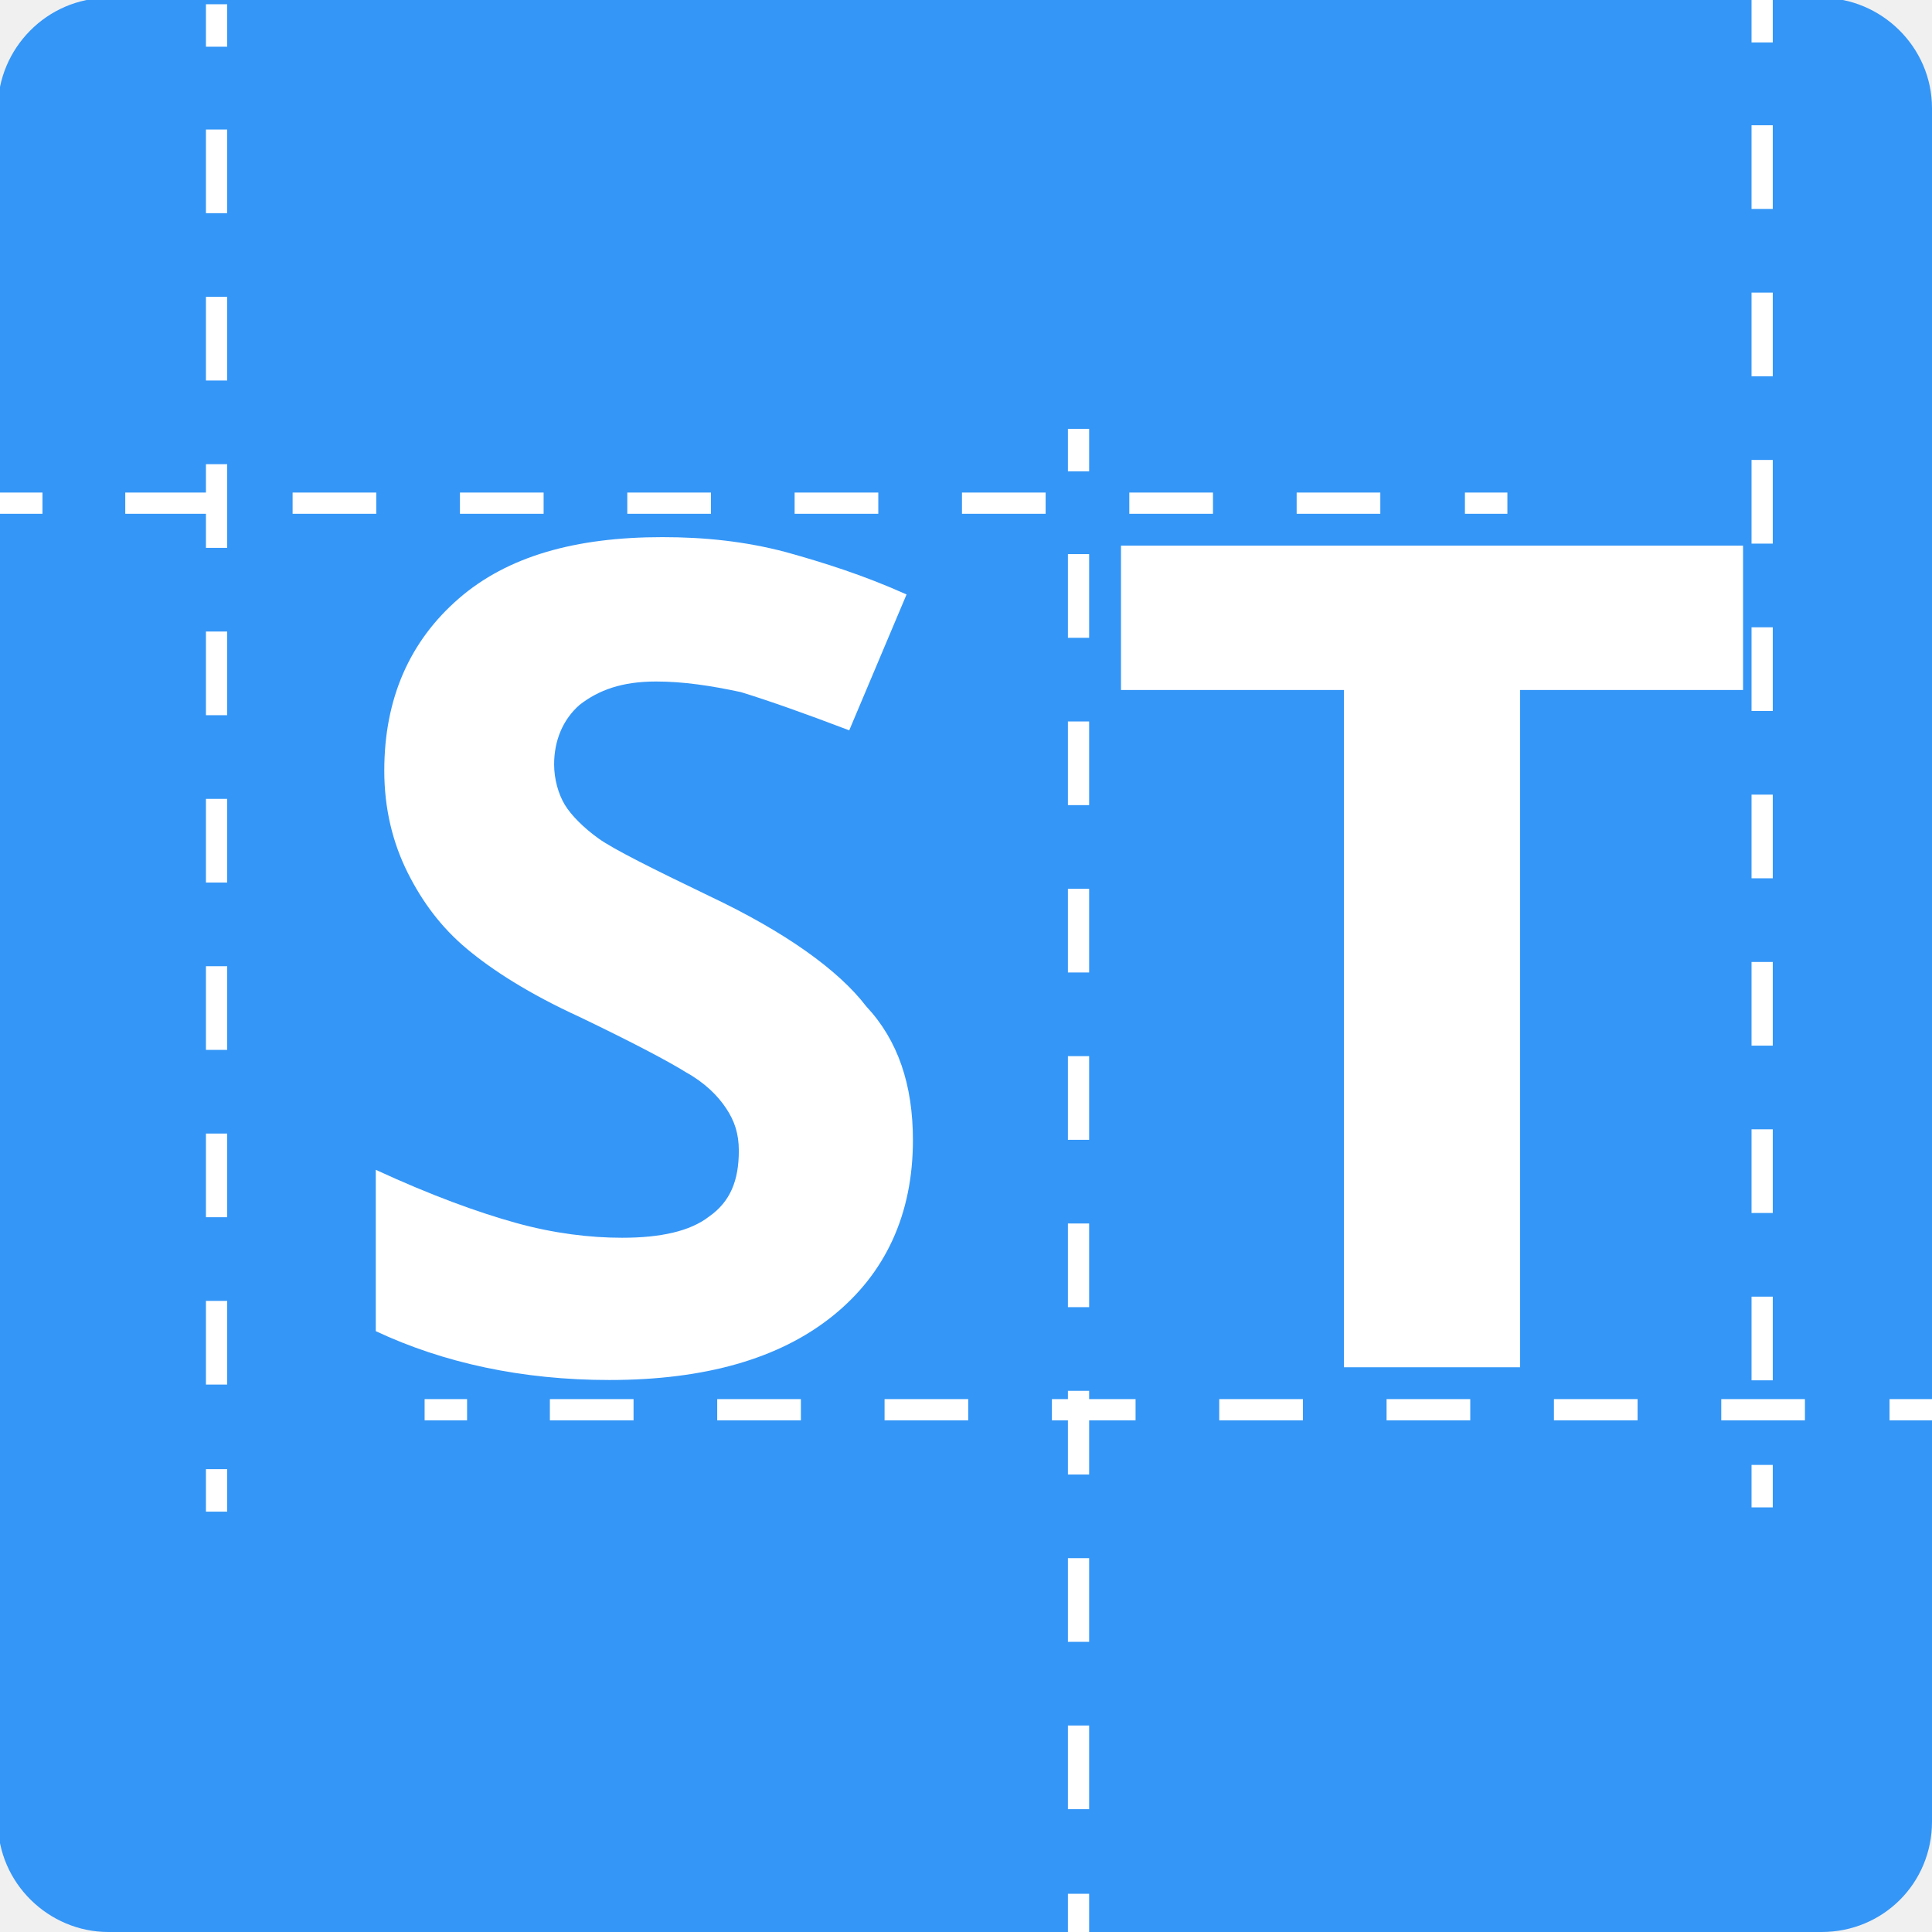
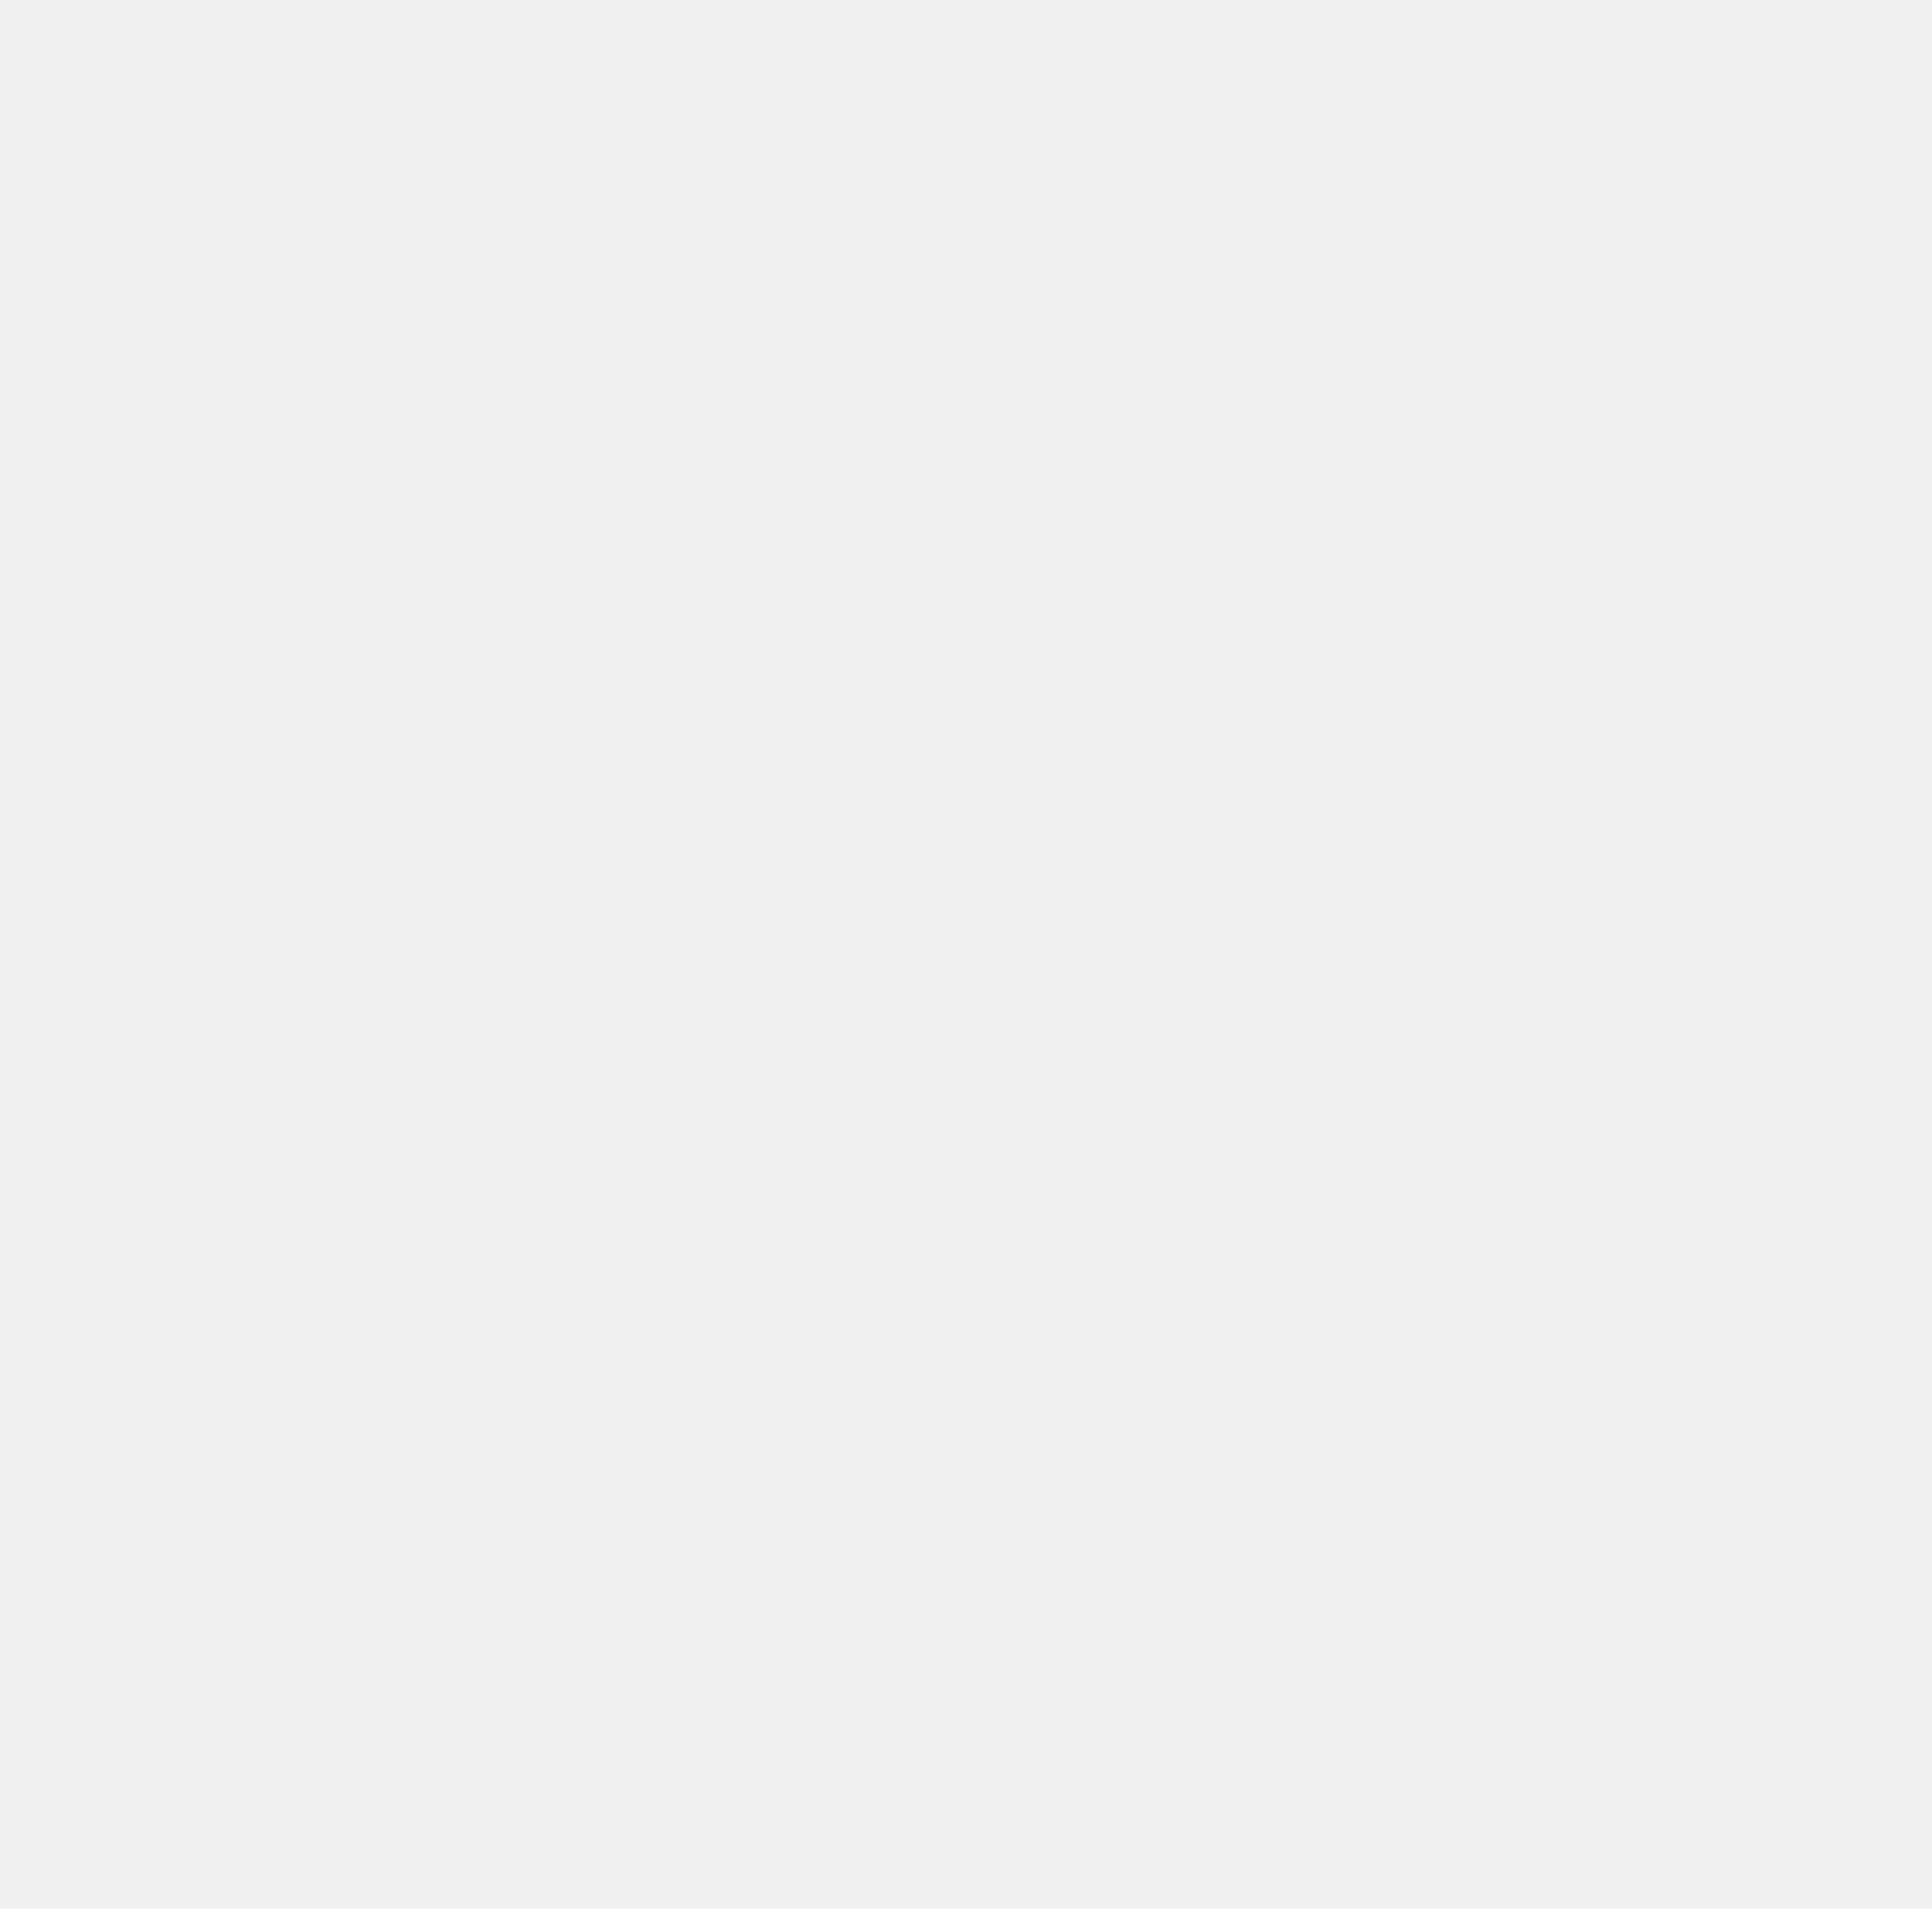
- <svg xmlns="http://www.w3.org/2000/svg" version="1.1" x="0px" y="0px" viewBox="-195 195.9 91 91" style="enable-background:new -195 195.9 91 91;" xml:space="preserve">
+ <svg xmlns="http://www.w3.org/2000/svg" version="1.1" id="Calque_1" x="0px" y="0px" viewBox="-195 195.9 91 91" style="enable-background:new -195 195.9 91 91;" xml:space="preserve">
  <style type="text/css">
- 	.st0{fill:#3496F7;}
- 	.st1{fill:none;stroke:#FFFFFF;stroke-miterlimit:10;}
- 	.st2{fill:none;stroke:#FFFFFF;stroke-miterlimit:10;stroke-dasharray:3.941,3.941;}
- 	.st3{fill:#FFFFFF;}
+ 	.st0{fill:#FFFFFF;}
+ 	.st1{fill:#3496F7;}
+ 	.st2{fill:none;stroke:#FFFFFF;stroke-miterlimit:10;}
+ 	.st3{fill:none;stroke:#FFFFFF;stroke-miterlimit:10;stroke-dasharray:3.941,3.941;}
	.st4{display:none;}
	.st5{display:inline;}
- 	.st6{display:inline;fill:#FFFFFF;}
- 	.st7{font-family:'OpenSans-Bold';}
- 	.st8{font-size:54.278px;}
- 	.st9{letter-spacing:-4;}
</style>
+   <rect x="-757" y="285.8" class="st0" width="825" height="307" />
  <g id="Layer_1">
    <g>
-       <path class="st0" d="M-109.2,286.9h-80.7c-2.8,0-5.2-2.3-5.2-5.2v-80.7c0-2.8,2.3-5.2,5.2-5.2h80.7c2.8,0,5.2,2.3,5.2,5.2v80.7    C-104,284.6-106.3,286.9-109.2,286.9z" />
+       <path class="st1" d="M-304.2,482.8h-80.7c-2.8,0-5.2-2.3-5.2-5.2v-80.7c0-2.8,2.3-5.2,5.2-5.2h80.7c2.8,0,5.2,2.3,5.2,5.2v80.7    C-299,480.5-301.3,482.8-304.2,482.8z" />
      <g>
        <g>
-           <line class="st1" x1="-195" y1="219.6" x2="-193" y2="219.6" />
-           <line class="st2" x1="-189.1" y1="219.6" x2="-128" y2="219.6" />
-           <line class="st1" x1="-126" y1="219.6" x2="-124" y2="219.6" />
+           <line class="st2" x1="-390" y1="415.5" x2="-388" y2="415.5" />
+           <line class="st3" x1="-384.1" y1="415.5" x2="-323" y2="415.5" />
+           <line class="st2" x1="-321" y1="415.5" x2="-319" y2="415.5" />
        </g>
      </g>
      <g>
        <g>
-           <line class="st1" x1="-175" y1="262.3" x2="-173" y2="262.3" />
-           <line class="st2" x1="-169.1" y1="262.3" x2="-108" y2="262.3" />
-           <line class="st1" x1="-106" y1="262.3" x2="-104" y2="262.3" />
+           <line class="st2" x1="-370" y1="458.2" x2="-368" y2="458.2" />
+           <line class="st3" x1="-364.1" y1="458.2" x2="-303" y2="458.2" />
+           <line class="st2" x1="-301" y1="458.2" x2="-299" y2="458.2" />
        </g>
      </g>
      <g>
        <g>
-           <line class="st1" x1="-184.8" y1="196.1" x2="-184.8" y2="198.1" />
-           <line class="st2" x1="-184.8" y1="202" x2="-184.8" y2="263.1" />
-           <line class="st1" x1="-184.8" y1="265.1" x2="-184.8" y2="267.1" />
+           <line class="st2" x1="-379.8" y1="392" x2="-379.8" y2="394" />
+           <line class="st3" x1="-379.8" y1="397.9" x2="-379.8" y2="459" />
+           <line class="st2" x1="-379.8" y1="461" x2="-379.8" y2="463" />
        </g>
      </g>
      <g>
        <g>
-           <line class="st1" x1="-112" y1="195.9" x2="-112" y2="197.9" />
-           <line class="st2" x1="-112" y1="201.8" x2="-112" y2="262.9" />
-           <line class="st1" x1="-112" y1="264.9" x2="-112" y2="266.9" />
+           <line class="st2" x1="-307" y1="391.8" x2="-307" y2="393.8" />
+           <line class="st3" x1="-307" y1="397.7" x2="-307" y2="458.8" />
+           <line class="st2" x1="-307" y1="460.8" x2="-307" y2="462.8" />
        </g>
      </g>
      <g>
        <g>
-           <line class="st1" x1="-144.2" y1="216.1" x2="-144.2" y2="218.1" />
-           <line class="st2" x1="-144.2" y1="222" x2="-144.2" y2="283.1" />
-           <line class="st1" x1="-144.2" y1="285.1" x2="-144.2" y2="287.1" />
+           <line class="st2" x1="-339.2" y1="412" x2="-339.2" y2="414" />
+           <line class="st3" x1="-339.2" y1="417.9" x2="-339.2" y2="479" />
+           <line class="st2" x1="-339.2" y1="481" x2="-339.2" y2="483" />
        </g>
      </g>
    </g>
    <g>
-       <path class="st3" d="M-152,249.6c0,3.5-1.3,6.3-3.8,8.3c-2.5,2-6,3-10.5,3c-4.1,0-7.8-0.8-11-2.3v-7.6c2.6,1.2,4.8,2,6.6,2.5    c1.8,0.5,3.5,0.7,5,0.7c1.8,0,3.2-0.3,4.1-1c1-0.7,1.4-1.7,1.4-3.1c0-0.8-0.2-1.4-0.6-2c-0.4-0.6-1-1.2-1.9-1.7    c-0.8-0.5-2.5-1.4-5-2.6c-2.4-1.1-4.1-2.2-5.3-3.2c-1.2-1-2.1-2.2-2.8-3.6c-0.7-1.4-1.1-3-1.1-4.8c0-3.4,1.2-6.1,3.5-8.1    c2.3-2,5.5-2.9,9.6-2.9c2,0,3.9,0.2,5.8,0.7c1.8,0.5,3.7,1.1,5.7,2l-2.7,6.4c-2.1-0.8-3.8-1.4-5.1-1.8c-1.4-0.3-2.7-0.5-4-0.5    c-1.6,0-2.7,0.4-3.6,1.1c-0.8,0.7-1.2,1.7-1.2,2.8c0,0.7,0.2,1.4,0.5,1.9c0.3,0.5,0.9,1.1,1.6,1.6c0.7,0.5,2.5,1.4,5.2,2.7    c3.6,1.7,6.1,3.5,7.4,5.2C-152.7,244.9-152,247-152,249.6z" />
-       <path class="st3" d="M-123.5,260.3h-8.2v-31.9h-10.5v-6.8h29.3v6.8h-10.5V260.3z" />
+       <path class="st0" d="M-347,445.5c0,3.5-1.3,6.3-3.8,8.3s-6,3-10.5,3c-4.1,0-7.8-0.8-11-2.3v-7.6c2.6,1.2,4.8,2,6.6,2.5    c1.8,0.5,3.5,0.7,5,0.7c1.8,0,3.2-0.3,4.1-1c1-0.7,1.4-1.7,1.4-3.1c0-0.8-0.2-1.4-0.6-2c-0.4-0.6-1-1.2-1.9-1.7    c-0.8-0.5-2.5-1.4-5-2.6c-2.4-1.1-4.1-2.2-5.3-3.2s-2.1-2.2-2.8-3.6c-0.7-1.4-1.1-3-1.1-4.8c0-3.4,1.2-6.1,3.5-8.1    c2.3-2,5.5-2.9,9.6-2.9c2,0,3.9,0.2,5.8,0.7c1.8,0.5,3.7,1.1,5.7,2l-2.7,6.4c-2.1-0.8-3.8-1.4-5.1-1.8c-1.4-0.3-2.7-0.5-4-0.5    c-1.6,0-2.7,0.4-3.6,1.1c-0.8,0.7-1.2,1.7-1.2,2.8c0,0.7,0.2,1.4,0.5,1.9c0.3,0.5,0.9,1.1,1.6,1.6c0.7,0.5,2.5,1.4,5.2,2.7    c3.6,1.7,6.1,3.5,7.4,5.2C-347.7,440.8-347,442.9-347,445.5z" />
+       <path class="st0" d="M-318.5,456.2h-8.2v-31.9h-10.5v-6.8h29.3v6.8h-10.5v31.9H-318.5z" />
    </g>
  </g>
  <g id="Calque_2" class="st4">
    <g class="st5">
-       <path class="st0" d="M-109.2,286.9h-80.7c-2.8,0-5.2-2.3-5.2-5.2v-80.7c0-2.8,2.3-5.2,5.2-5.2h80.7c2.8,0,5.2,2.3,5.2,5.2v80.7    C-104,284.6-106.3,286.9-109.2,286.9z" />
+       <path class="st1" d="M-304.2,482.8h-80.7c-2.8,0-5.2-2.3-5.2-5.2v-80.7c0-2.8,2.3-5.2,5.2-5.2h80.7c2.8,0,5.2,2.3,5.2,5.2v80.7    C-299,480.5-301.3,482.8-304.2,482.8z" />
      <g>
        <g>
-           <line class="st1" x1="-195" y1="219.6" x2="-193" y2="219.6" />
-           <line class="st2" x1="-189.1" y1="219.6" x2="-128" y2="219.6" />
-           <line class="st1" x1="-126" y1="219.6" x2="-124" y2="219.6" />
+           <line class="st2" x1="-390" y1="415.5" x2="-388" y2="415.5" />
+           <line class="st3" x1="-384.1" y1="415.5" x2="-323" y2="415.5" />
+           <line class="st2" x1="-321" y1="415.5" x2="-319" y2="415.5" />
        </g>
      </g>
      <g>
        <g>
-           <line class="st1" x1="-175" y1="262.3" x2="-173" y2="262.3" />
-           <line class="st2" x1="-169.1" y1="262.3" x2="-108" y2="262.3" />
-           <line class="st1" x1="-106" y1="262.3" x2="-104" y2="262.3" />
+           <line class="st2" x1="-370" y1="458.2" x2="-368" y2="458.2" />
+           <line class="st3" x1="-364.1" y1="458.2" x2="-303" y2="458.2" />
+           <line class="st2" x1="-301" y1="458.2" x2="-299" y2="458.2" />
        </g>
      </g>
      <g>
        <g>
-           <line class="st1" x1="-184.8" y1="196.1" x2="-184.8" y2="198.1" />
-           <line class="st2" x1="-184.8" y1="202" x2="-184.8" y2="263.1" />
-           <line class="st1" x1="-184.8" y1="265.1" x2="-184.8" y2="267.1" />
+           <line class="st2" x1="-379.8" y1="392" x2="-379.8" y2="394" />
+           <line class="st3" x1="-379.8" y1="397.9" x2="-379.8" y2="459" />
+           <line class="st2" x1="-379.8" y1="461" x2="-379.8" y2="463" />
        </g>
      </g>
      <g>
        <g>
-           <line class="st1" x1="-112" y1="195.9" x2="-112" y2="197.9" />
-           <line class="st2" x1="-112" y1="201.8" x2="-112" y2="262.9" />
-           <line class="st1" x1="-112" y1="264.9" x2="-112" y2="266.9" />
+           <line class="st2" x1="-307" y1="391.8" x2="-307" y2="393.8" />
+           <line class="st3" x1="-307" y1="397.7" x2="-307" y2="458.8" />
+           <line class="st2" x1="-307" y1="460.8" x2="-307" y2="462.8" />
        </g>
      </g>
      <g>
        <g>
-           <line class="st1" x1="-144.2" y1="216.1" x2="-144.2" y2="218.1" />
-           <line class="st2" x1="-144.2" y1="222" x2="-144.2" y2="283.1" />
-           <line class="st1" x1="-144.2" y1="285.1" x2="-144.2" y2="287.1" />
+           <line class="st2" x1="-339.2" y1="412" x2="-339.2" y2="414" />
+           <line class="st3" x1="-339.2" y1="417.9" x2="-339.2" y2="479" />
+           <line class="st2" x1="-339.2" y1="481" x2="-339.2" y2="483" />
        </g>
      </g>
    </g>
-     <text transform="matrix(1 0 0 1 -185.4959 260.3112)" class="st6 st7 st8 st9">OB</text>
+     <text transform="matrix(1 0 0 1 -380.4959 456.2012)" style="display:inline;fill:#FFFFFF; font-family:'OpenSans-Bold'; font-size:54.278px; letter-spacing:-3;">OB</text>
  </g>
  <g id="Calque_2_-_copie" class="st4">
    <g class="st5">
-       <path class="st0" d="M-109.2,286.9h-80.7c-2.8,0-5.2-2.3-5.2-5.2v-80.7c0-2.8,2.3-5.2,5.2-5.2h80.7c2.8,0,5.2,2.3,5.2,5.2v80.7    C-104,284.6-106.3,286.9-109.2,286.9z" />
+       <path class="st1" d="M-304.2,482.8h-80.7c-2.8,0-5.2-2.3-5.2-5.2v-80.7c0-2.8,2.3-5.2,5.2-5.2h80.7c2.8,0,5.2,2.3,5.2,5.2v80.7    C-299,480.5-301.3,482.8-304.2,482.8z" />
      <g>
        <g>
-           <line class="st1" x1="-195" y1="219.6" x2="-193" y2="219.6" />
-           <line class="st2" x1="-189.1" y1="219.6" x2="-128" y2="219.6" />
-           <line class="st1" x1="-126" y1="219.6" x2="-124" y2="219.6" />
+           <line class="st2" x1="-390" y1="415.5" x2="-388" y2="415.5" />
+           <line class="st3" x1="-384.1" y1="415.5" x2="-323" y2="415.5" />
+           <line class="st2" x1="-321" y1="415.5" x2="-319" y2="415.5" />
        </g>
      </g>
      <g>
        <g>
-           <line class="st1" x1="-175" y1="262.3" x2="-173" y2="262.3" />
-           <line class="st2" x1="-169.1" y1="262.3" x2="-108" y2="262.3" />
-           <line class="st1" x1="-106" y1="262.3" x2="-104" y2="262.3" />
+           <line class="st2" x1="-370" y1="458.2" x2="-368" y2="458.2" />
+           <line class="st3" x1="-364.1" y1="458.2" x2="-303" y2="458.2" />
+           <line class="st2" x1="-301" y1="458.2" x2="-299" y2="458.2" />
        </g>
      </g>
      <g>
        <g>
-           <line class="st1" x1="-184.8" y1="196.1" x2="-184.8" y2="198.1" />
-           <line class="st2" x1="-184.8" y1="202" x2="-184.8" y2="263.1" />
-           <line class="st1" x1="-184.8" y1="265.1" x2="-184.8" y2="267.1" />
+           <line class="st2" x1="-379.8" y1="392" x2="-379.8" y2="394" />
+           <line class="st3" x1="-379.8" y1="397.9" x2="-379.8" y2="459" />
+           <line class="st2" x1="-379.8" y1="461" x2="-379.8" y2="463" />
        </g>
      </g>
      <g>
        <g>
-           <line class="st1" x1="-112" y1="195.9" x2="-112" y2="197.9" />
-           <line class="st2" x1="-112" y1="201.8" x2="-112" y2="262.9" />
-           <line class="st1" x1="-112" y1="264.9" x2="-112" y2="266.9" />
+           <line class="st2" x1="-307" y1="391.8" x2="-307" y2="393.8" />
+           <line class="st3" x1="-307" y1="397.7" x2="-307" y2="458.8" />
+           <line class="st2" x1="-307" y1="460.8" x2="-307" y2="462.8" />
        </g>
      </g>
      <g>
        <g>
-           <line class="st1" x1="-144.2" y1="216.1" x2="-144.2" y2="218.1" />
-           <line class="st2" x1="-144.2" y1="222" x2="-144.2" y2="283.1" />
-           <line class="st1" x1="-144.2" y1="285.1" x2="-144.2" y2="287.1" />
+           <line class="st2" x1="-339.2" y1="412" x2="-339.2" y2="414" />
+           <line class="st3" x1="-339.2" y1="417.9" x2="-339.2" y2="479" />
+           <line class="st2" x1="-339.2" y1="481" x2="-339.2" y2="483" />
        </g>
      </g>
    </g>
-     <text transform="matrix(1 0 0 1 -185.4959 260.3112)" class="st6 st7 st8 st9">OB</text>
+     <text transform="matrix(1 0 0 1 -380.4959 456.2012)" style="display:inline;fill:#FFFFFF; font-family:'OpenSans-Bold'; font-size:54.278px; letter-spacing:-3;">OB</text>
  </g>
</svg>
